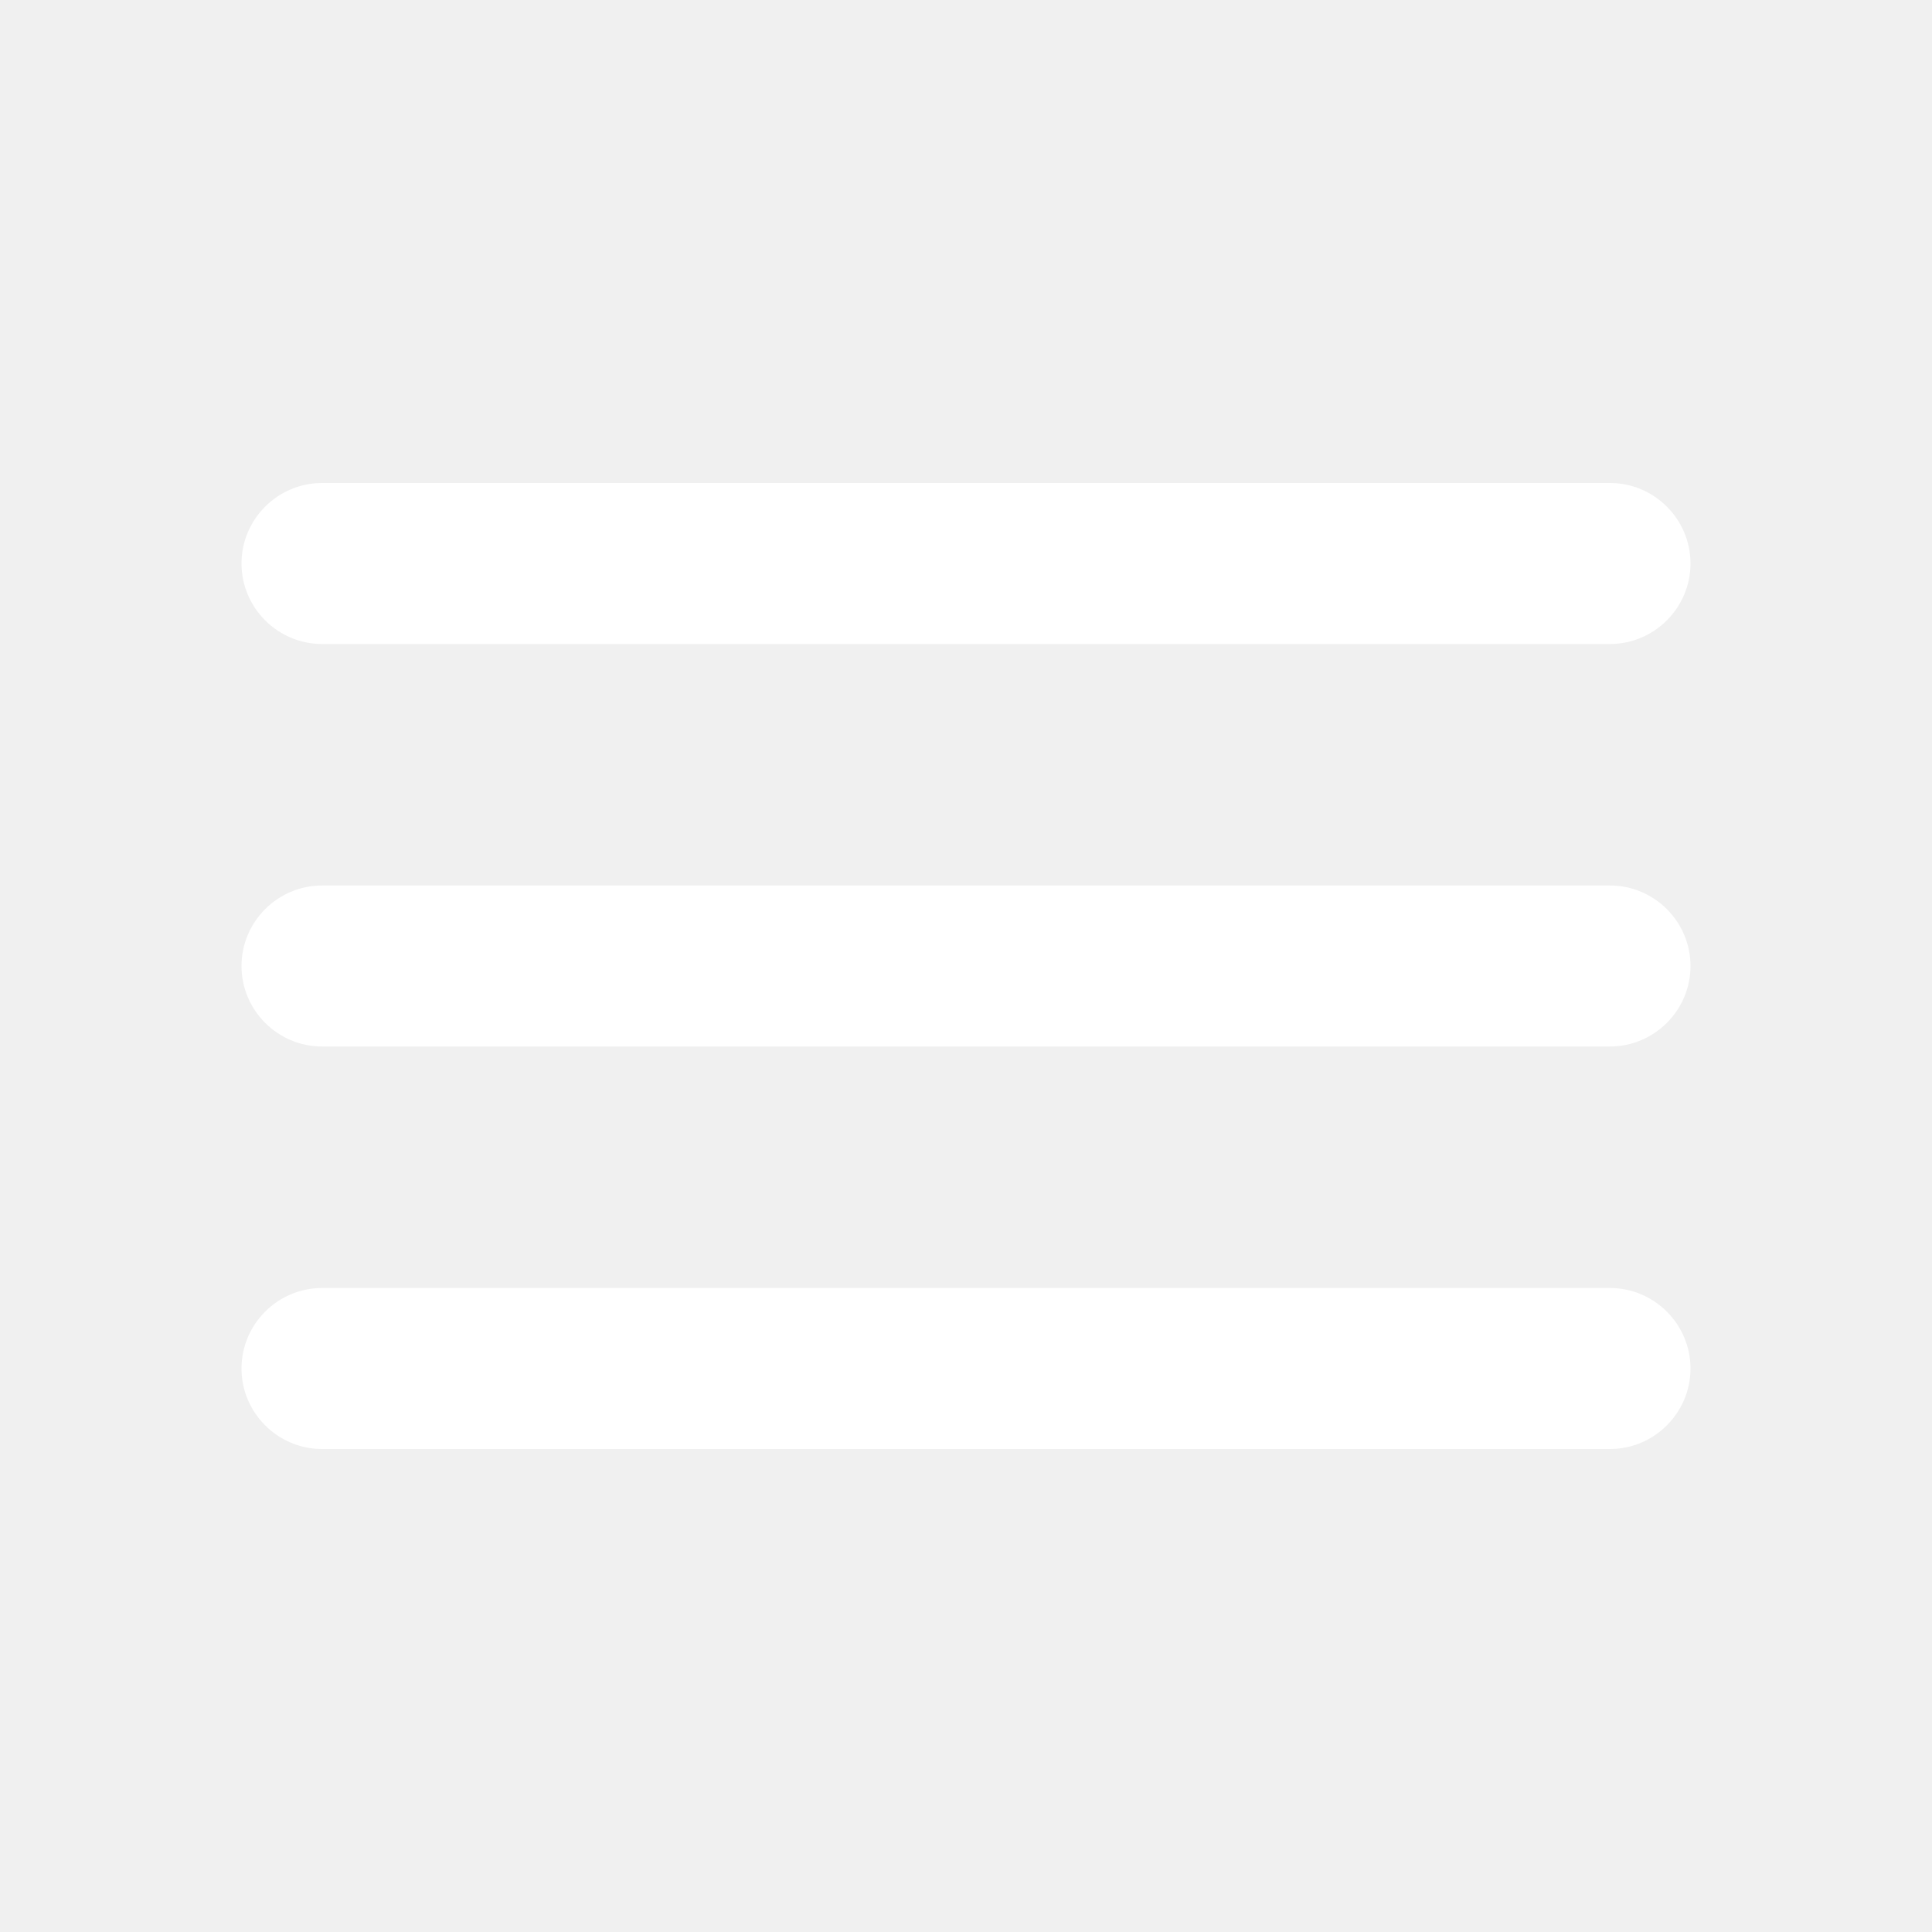
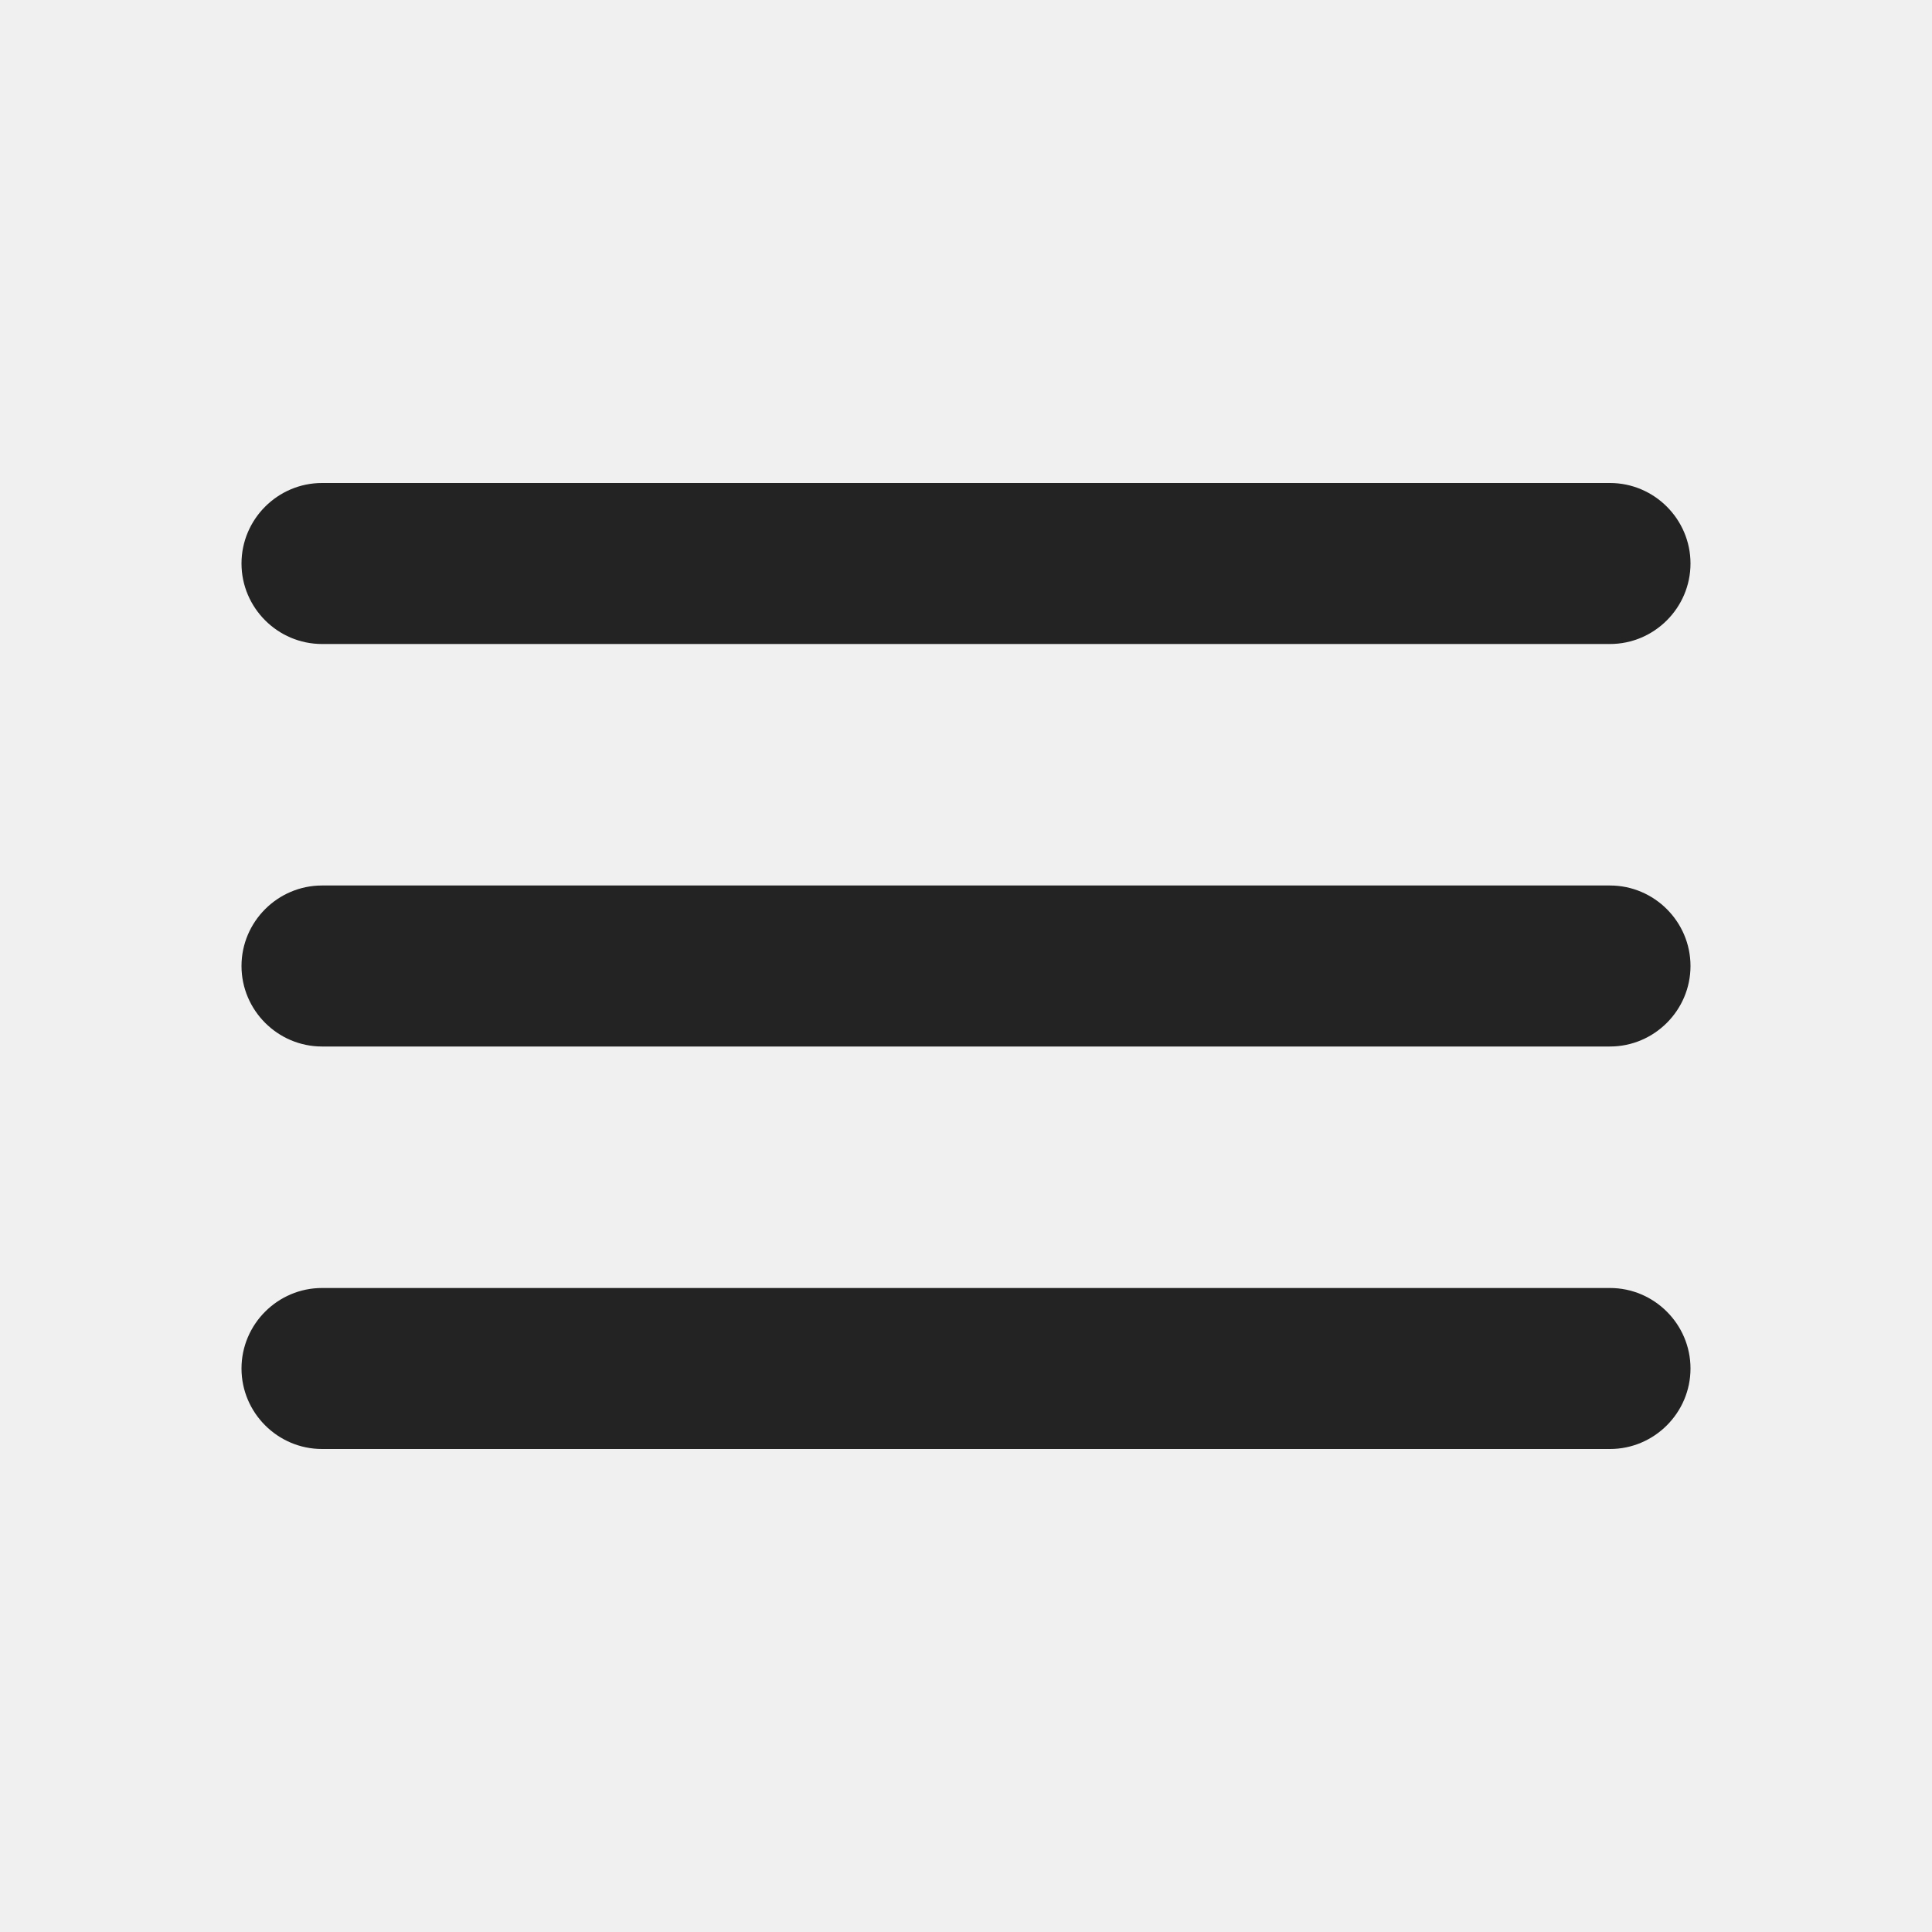
- <svg class="searchBarIconPos" focusable="false" aria-hidden="true" fill="#fff" width="30px" height="30px" viewBox="0 0 24 24" data-testid="MenuRoundedIcon">
+ <svg class="searchBarIconPos" focusable="false" aria-hidden="true" fill="#232323" width="30px" height="30px" viewBox="0 0 24 24" data-testid="MenuRoundedIcon">
  <path d="M4 18h16c.55 0 1-.45 1-1s-.45-1-1-1H4c-.55 0-1 .45-1 1s.45 1 1 1zm0-5h16c.55 0 1-.45 1-1s-.45-1-1-1H4c-.55 0-1 .45-1 1s.45 1 1 1zM3 7c0 .55.45 1 1 1h16c.55 0 1-.45 1-1s-.45-1-1-1H4c-.55 0-1 .45-1 1z" />
</svg>
